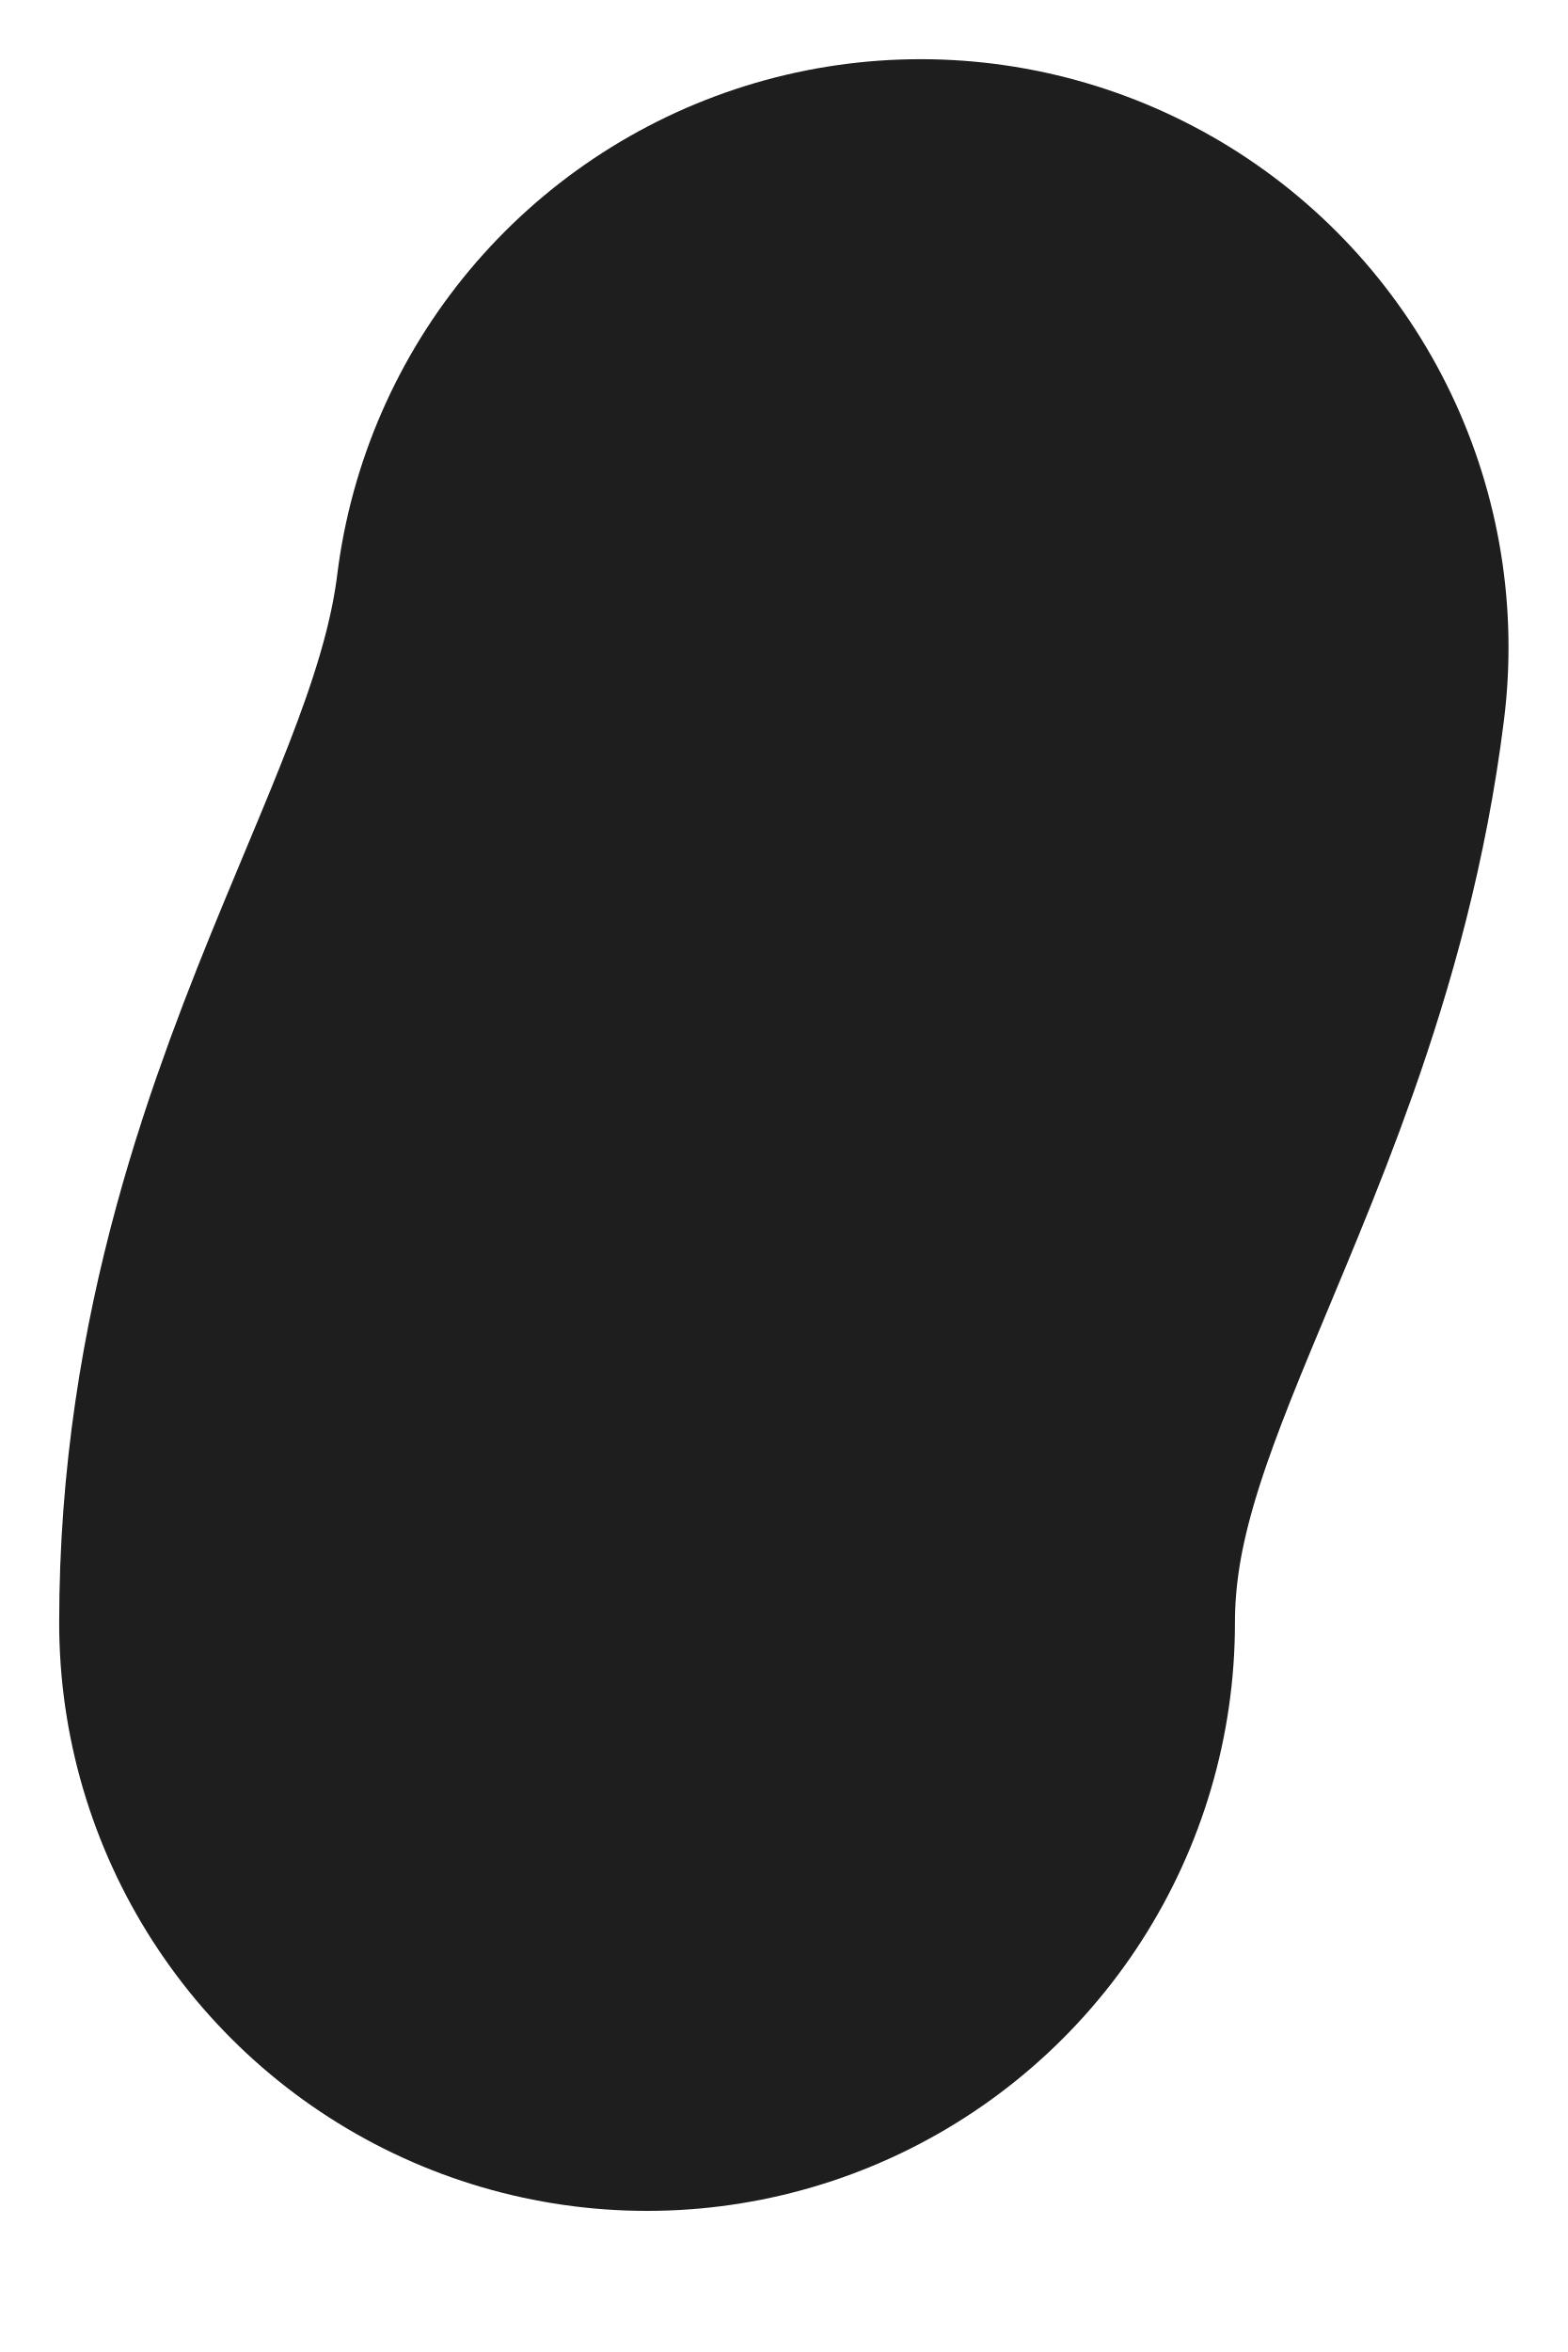
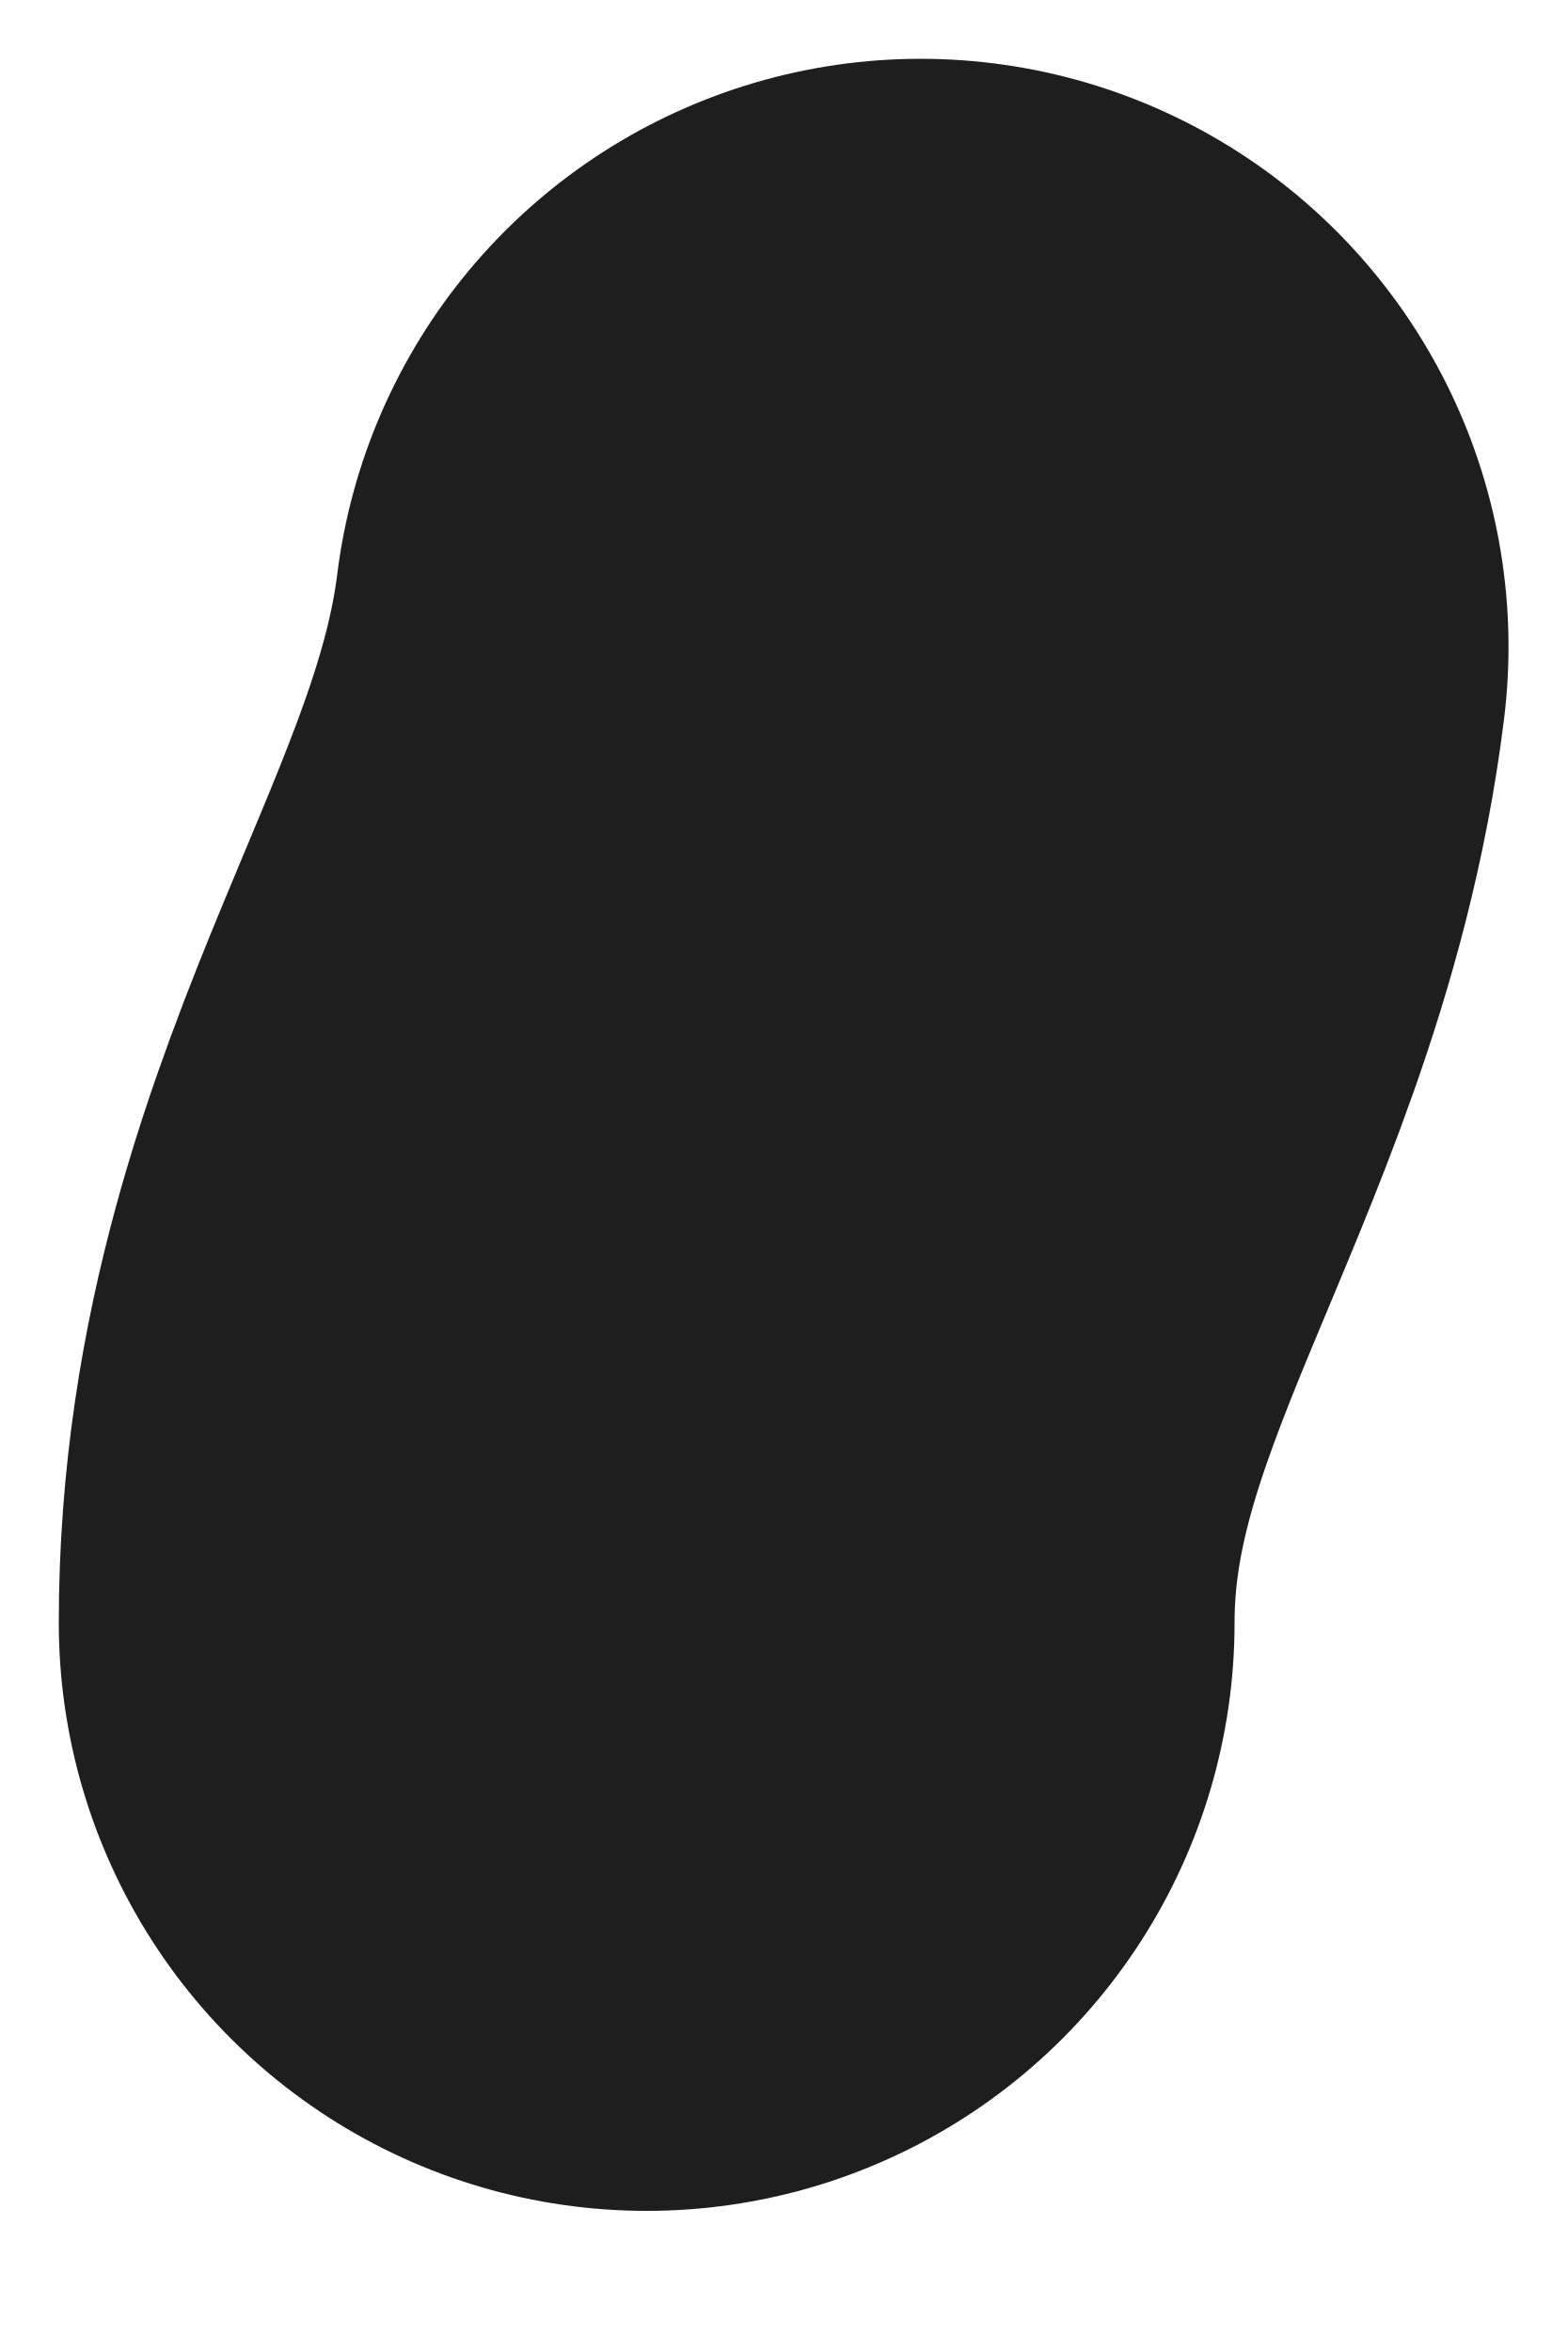
<svg xmlns="http://www.w3.org/2000/svg" width="4" height="6" viewBox="0 0 4 6" fill="none">
-   <path d="M2.349 1.651C2.236 2.56 1.651 3.174 1.651 4.14" stroke="#1E1E1E" stroke-width="3" stroke-linecap="round" stroke-linejoin="round" />
+   <path d="M2.349 1.65C2.236 2.56 1.65 3.174 1.65 4.14" stroke="#1E1E1E" stroke-width="3" stroke-linecap="round" stroke-linejoin="round" />
</svg>
